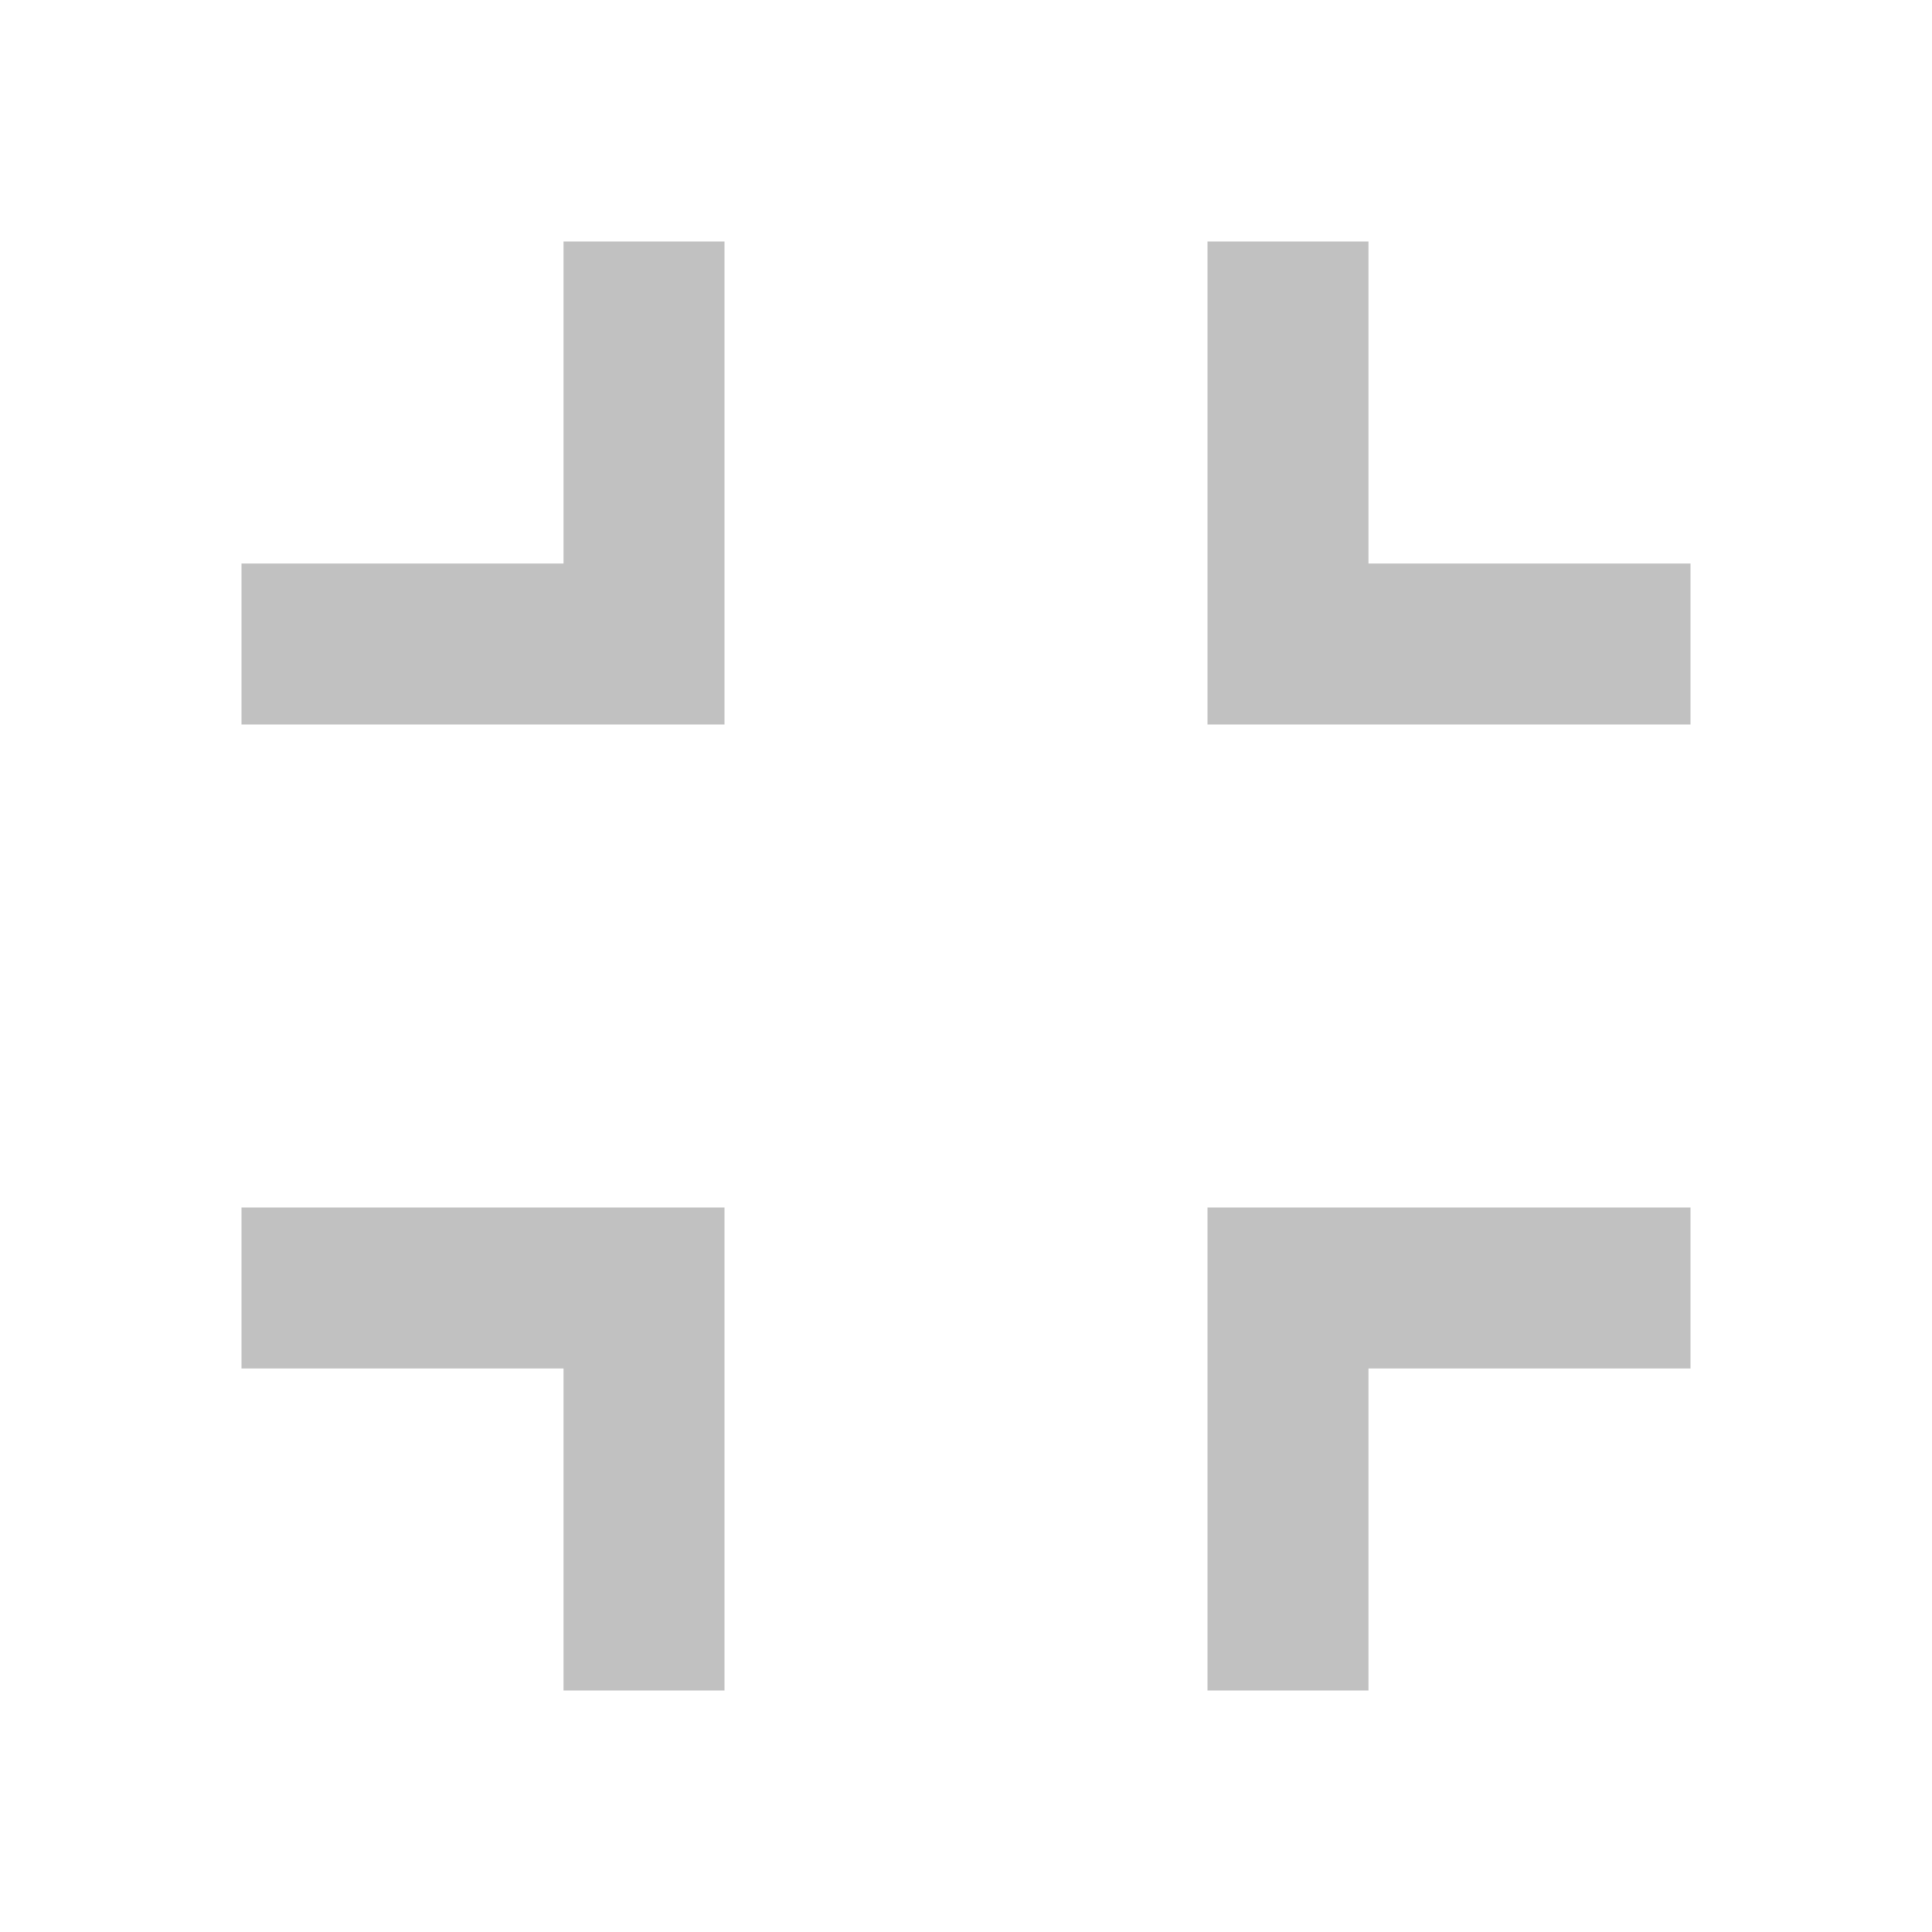
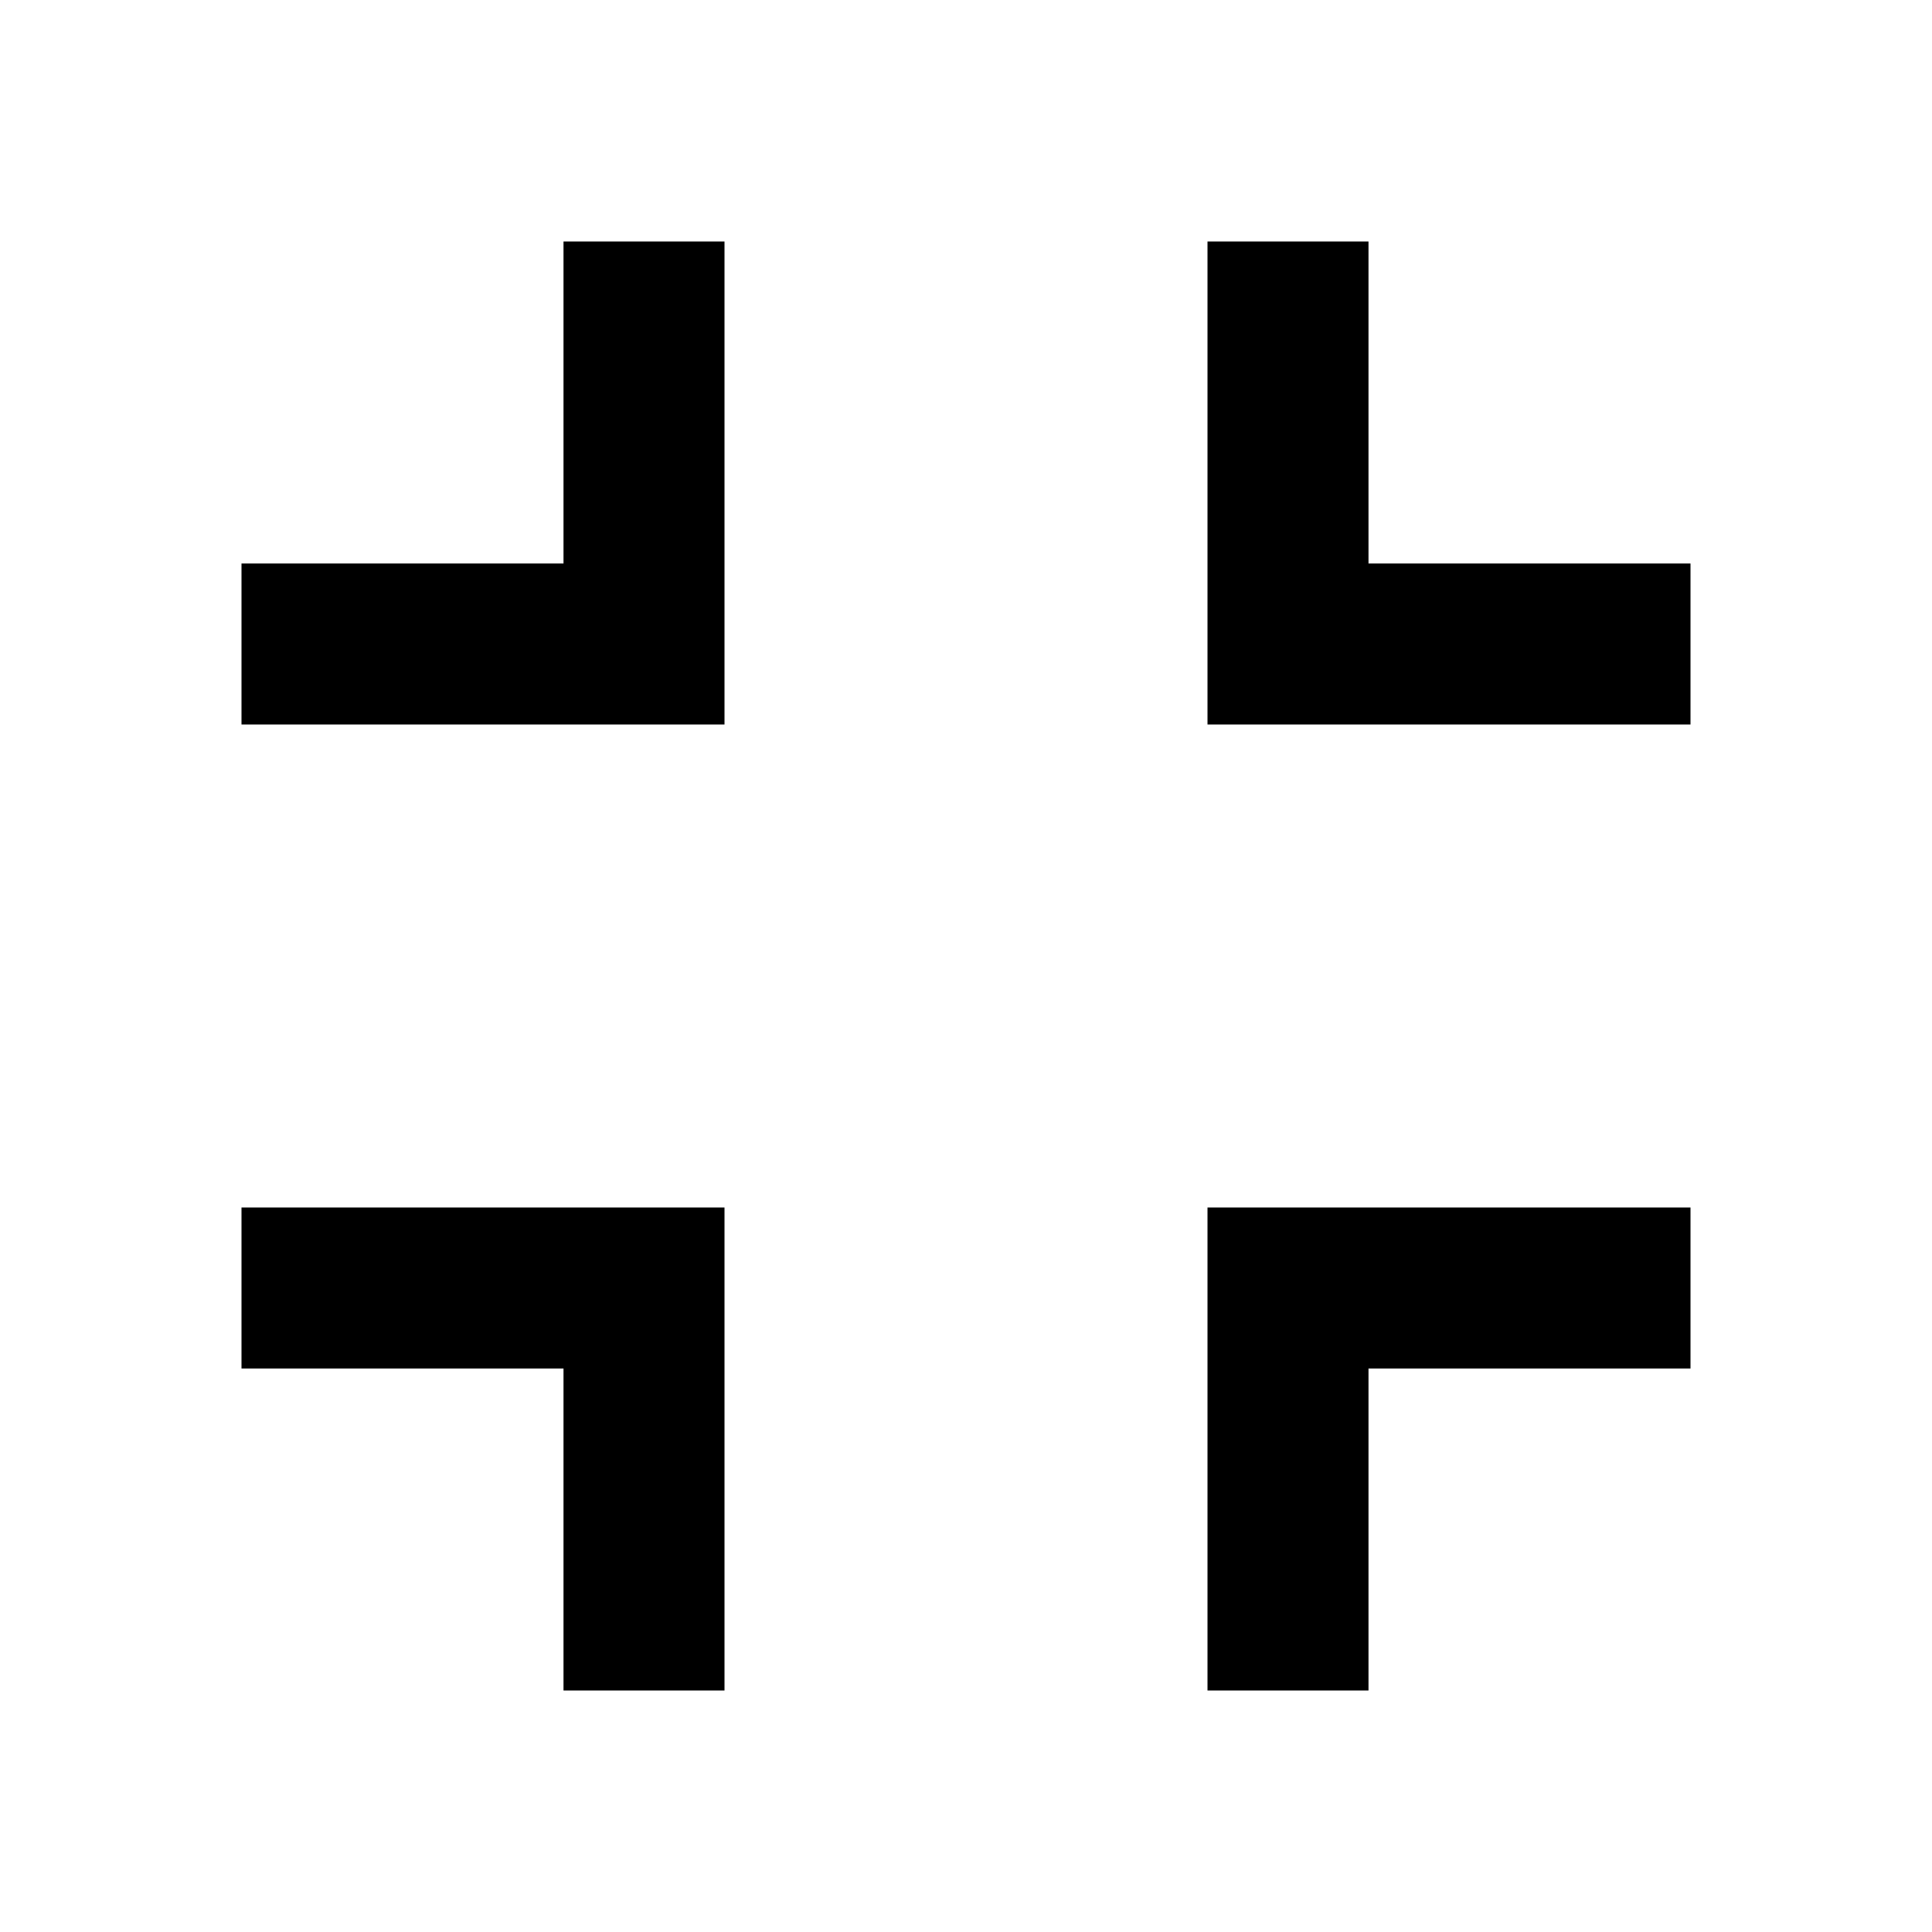
<svg xmlns="http://www.w3.org/2000/svg" version="1.1" id="Layer_1" x="0px" y="0px" viewBox="0 0 24 24" style="enable-background:new 0 0 24 24;" xml:space="preserve">
-   <style type="text/css">
- 	.st0{fill:#C1C1C1;}
- </style>
  <polygon class="st0" points="9,9 9,3 7,3 7,7 3,7 3,9 " />
  <polygon class="st0" points="7,21 9,21 9,15 3,15 3,17 7,17 " />
  <polygon class="st0" points="17,17 21,17 21,15 15,15 15,21 17,21 " />
  <polygon class="st0" points="15,9 21,9 21,7 17,7 17,3 15,3 " />
</svg>
